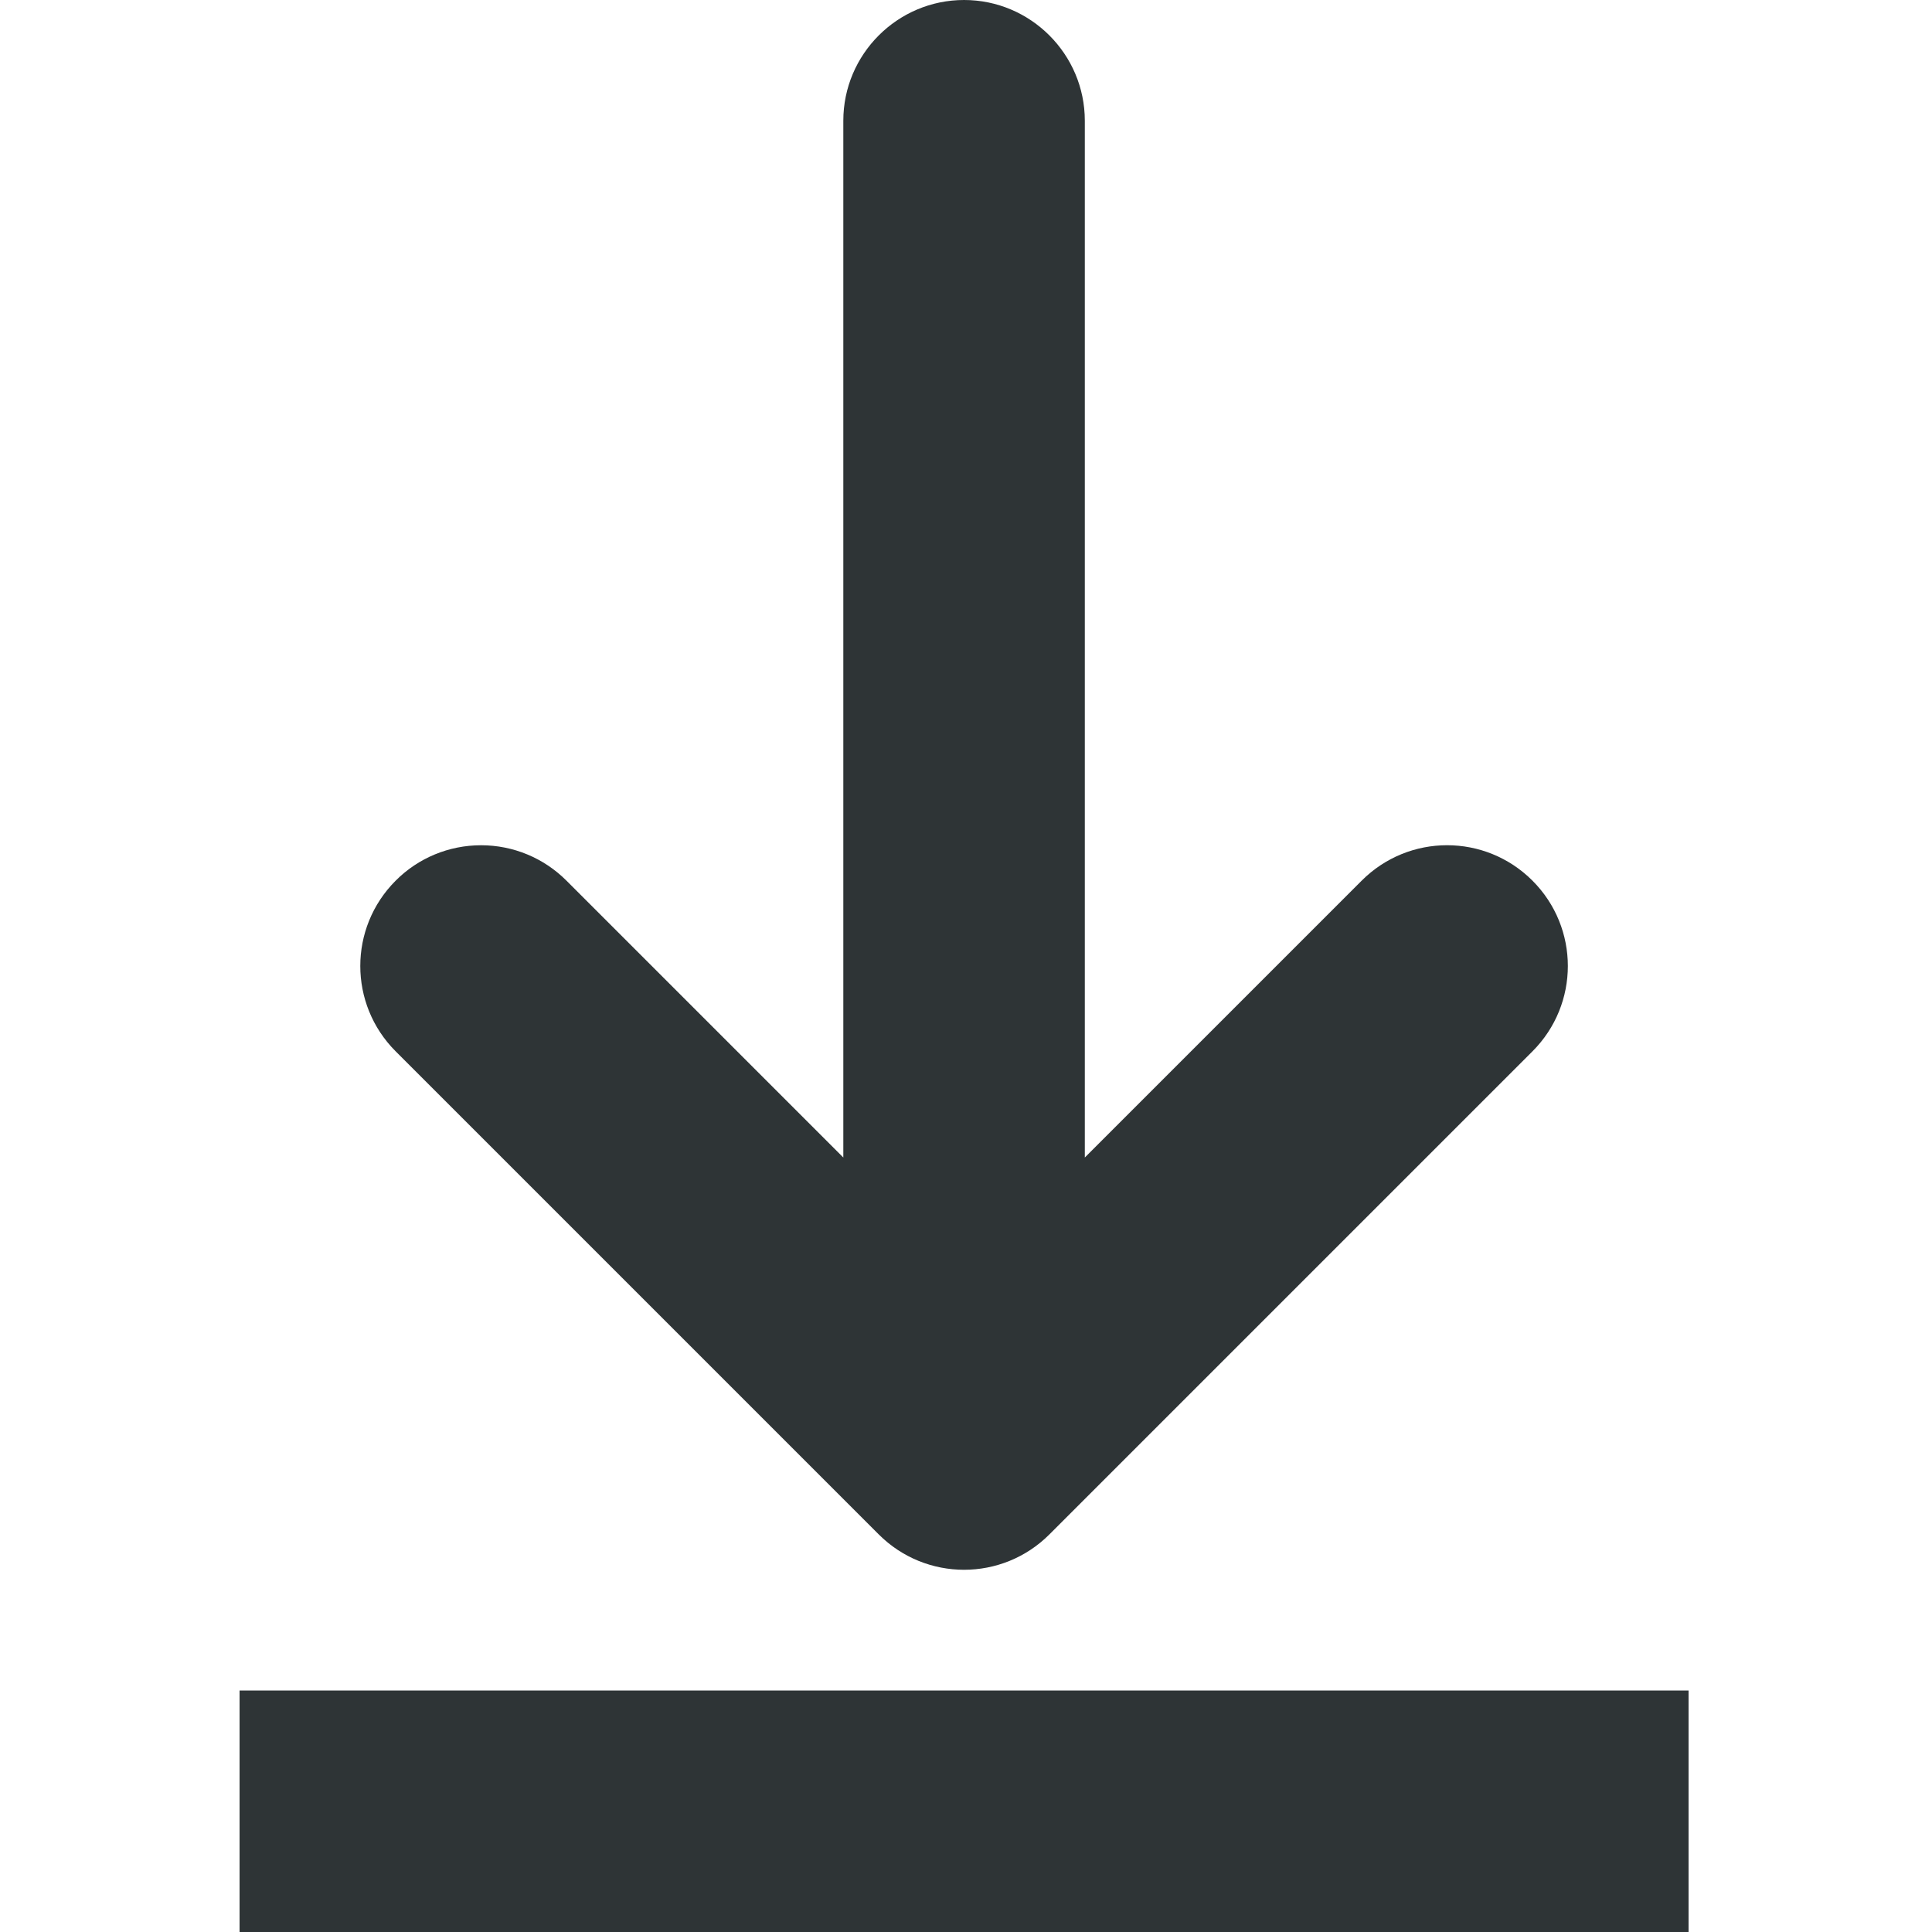
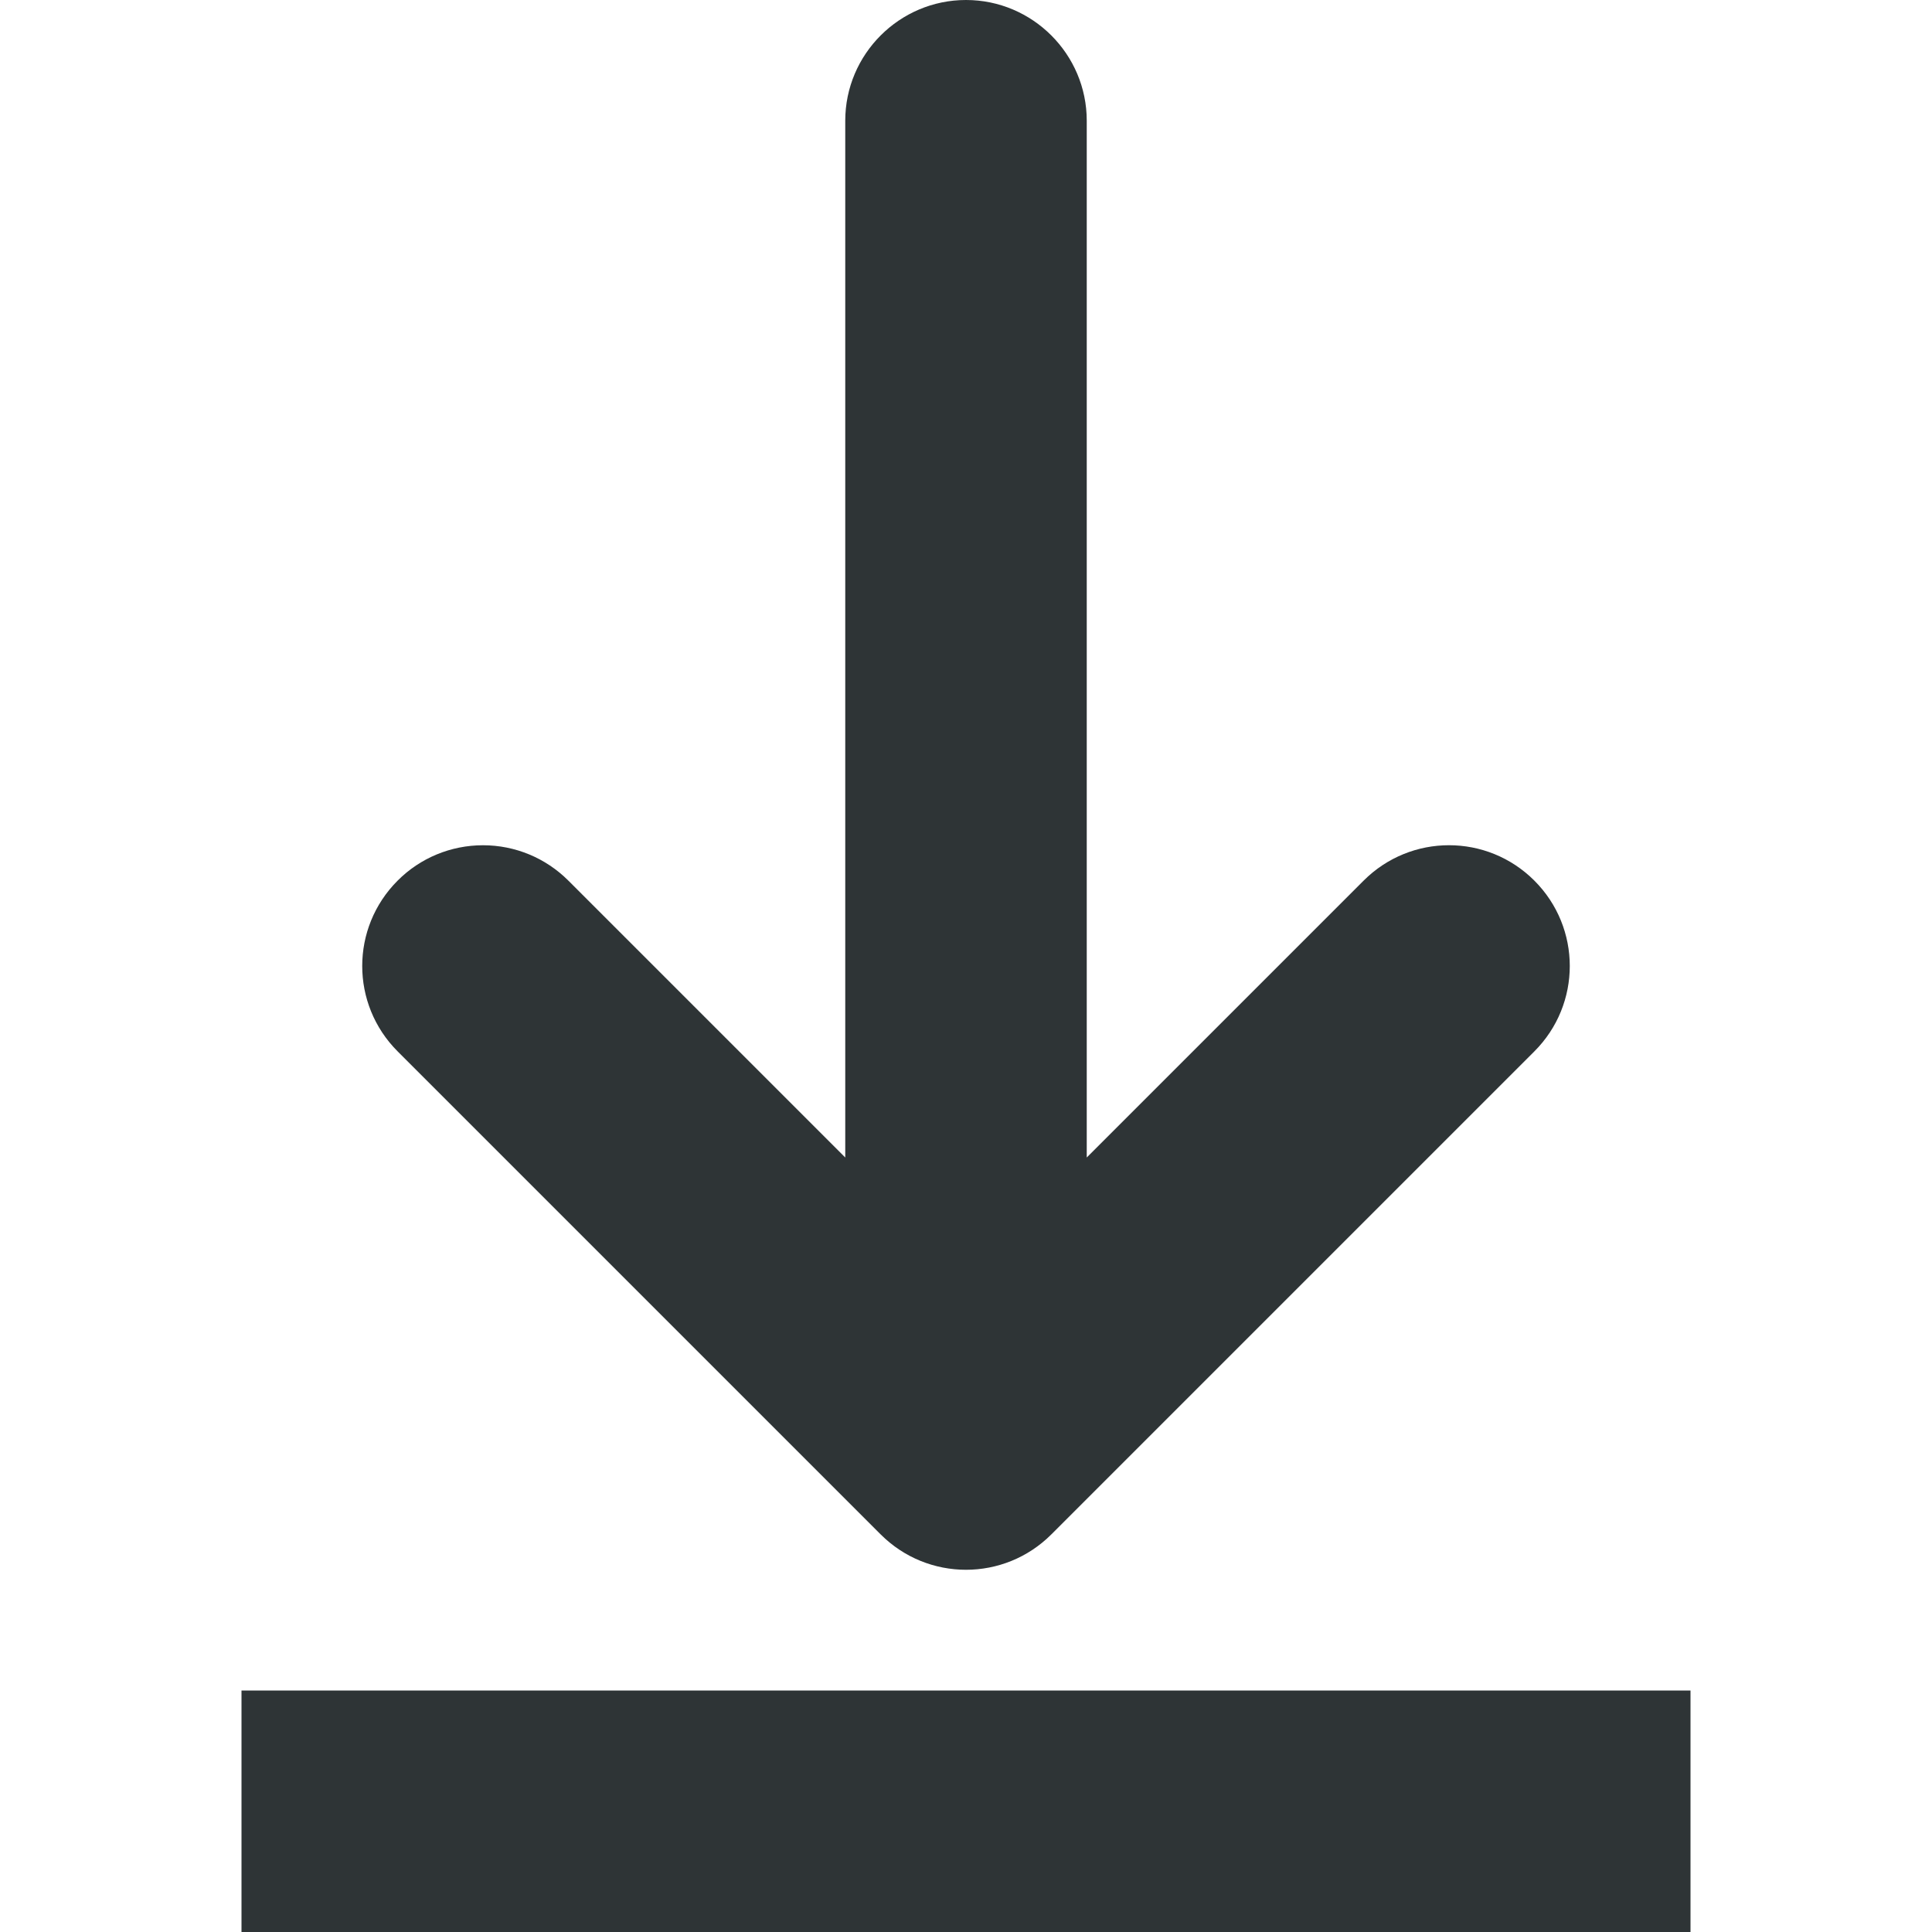
<svg xmlns="http://www.w3.org/2000/svg" height="16px" viewBox="0 0 16 16" width="16px">
-   <path d="m 7.984 0 c -0.551 0 -1 0.449 -1 1 v 8.586 l -2.293 -2.293 c -0.188 -0.188 -0.441 -0.293 -0.707 -0.293 s -0.52 0.105 -0.707 0.293 c -0.391 0.391 -0.391 1.023 0 1.414 l 4 4 c 0.391 0.391 1.023 0.391 1.414 0 l 4 -4 c 0.391 -0.391 0.391 -1.023 0 -1.414 s -1.023 -0.391 -1.414 0 l -2.293 2.293 v -8.586 c 0 -0.551 -0.449 -1 -1 -1 z m -6 14 v 2 h 12 v -2 z m 0 0" fill="#2e3436" />
+   <path d="m 8 0 c -0.551 0 -1 0.449 -1 1 v 8.586 l -2.293 -2.293 c -0.188 -0.188 -0.441 -0.293 -0.707 -0.293 s -0.52 0.105 -0.707 0.293 c -0.391 0.391 -0.391 1.023 0 1.414 l 4 4 c 0.391 0.391 1.023 0.391 1.414 0 l 4 -4 c 0.391 -0.391 0.391 -1.023 0 -1.414 s -1.023 -0.391 -1.414 0 l -2.293 2.293 v -8.586 c 0 -0.551 -0.449 -1 -1 -1 z m -6 14 v 2 h 12 v -2 z m 0 0" fill="#2e3436" />
</svg>
